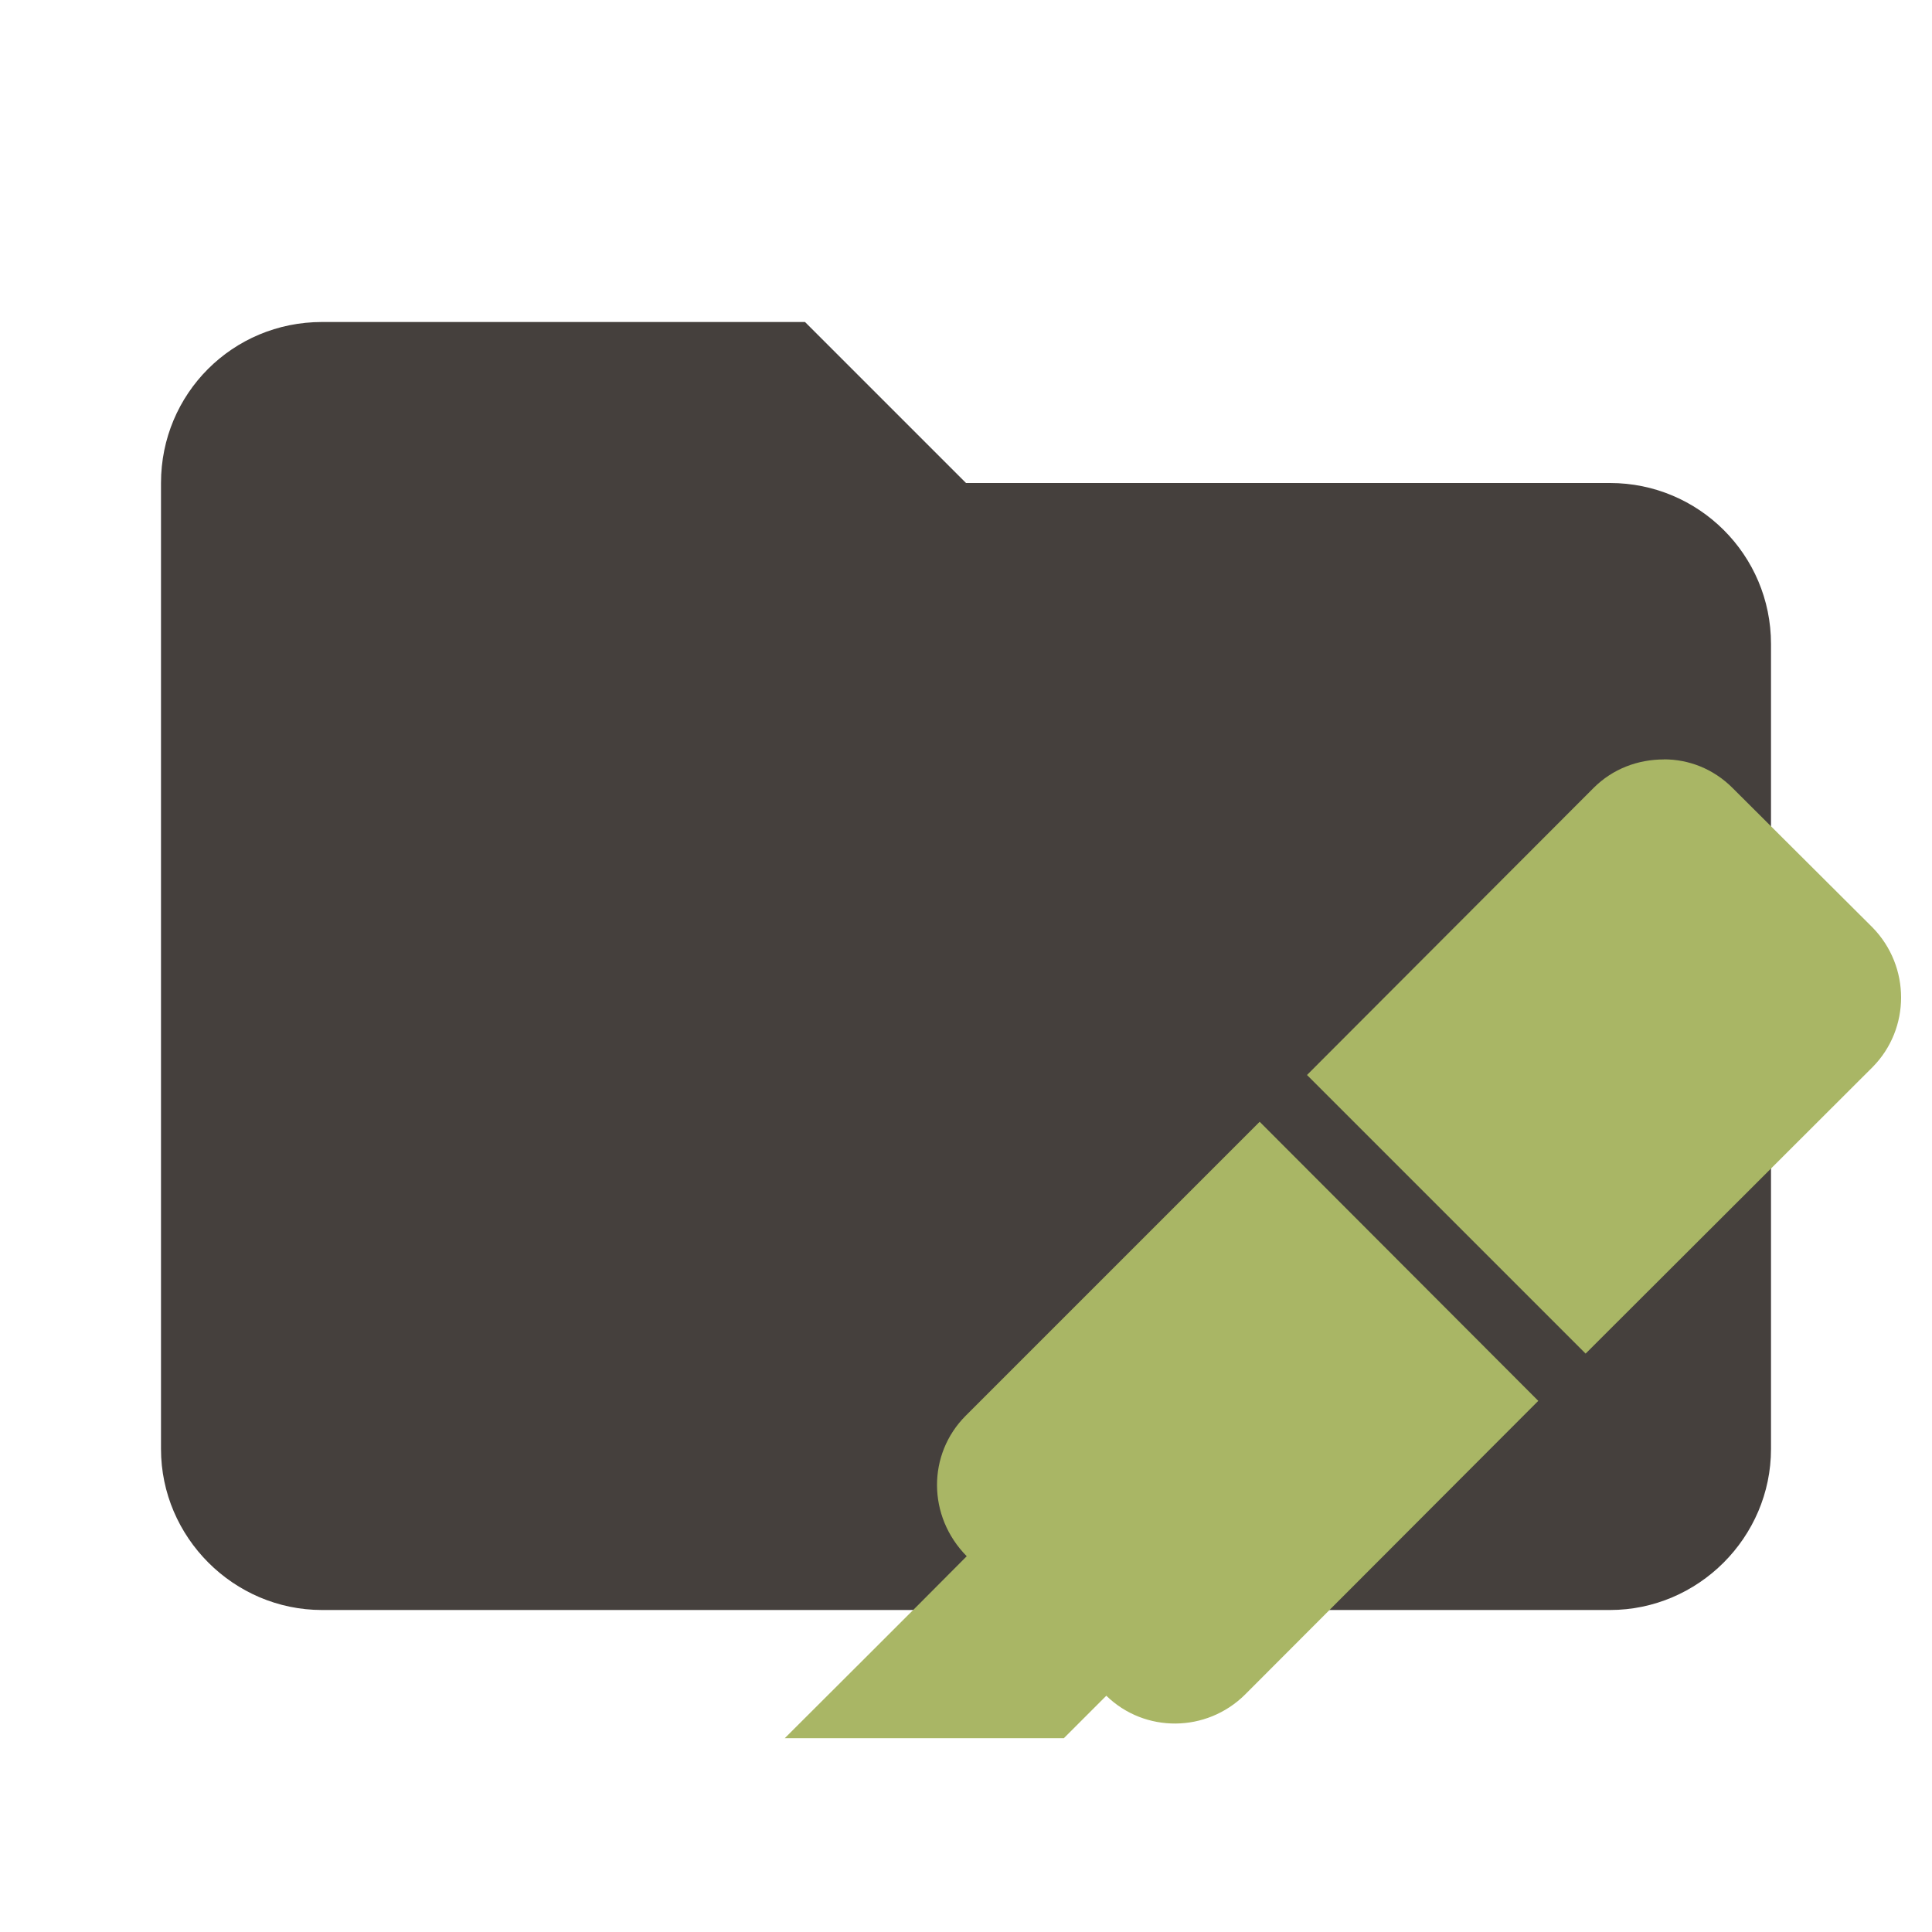
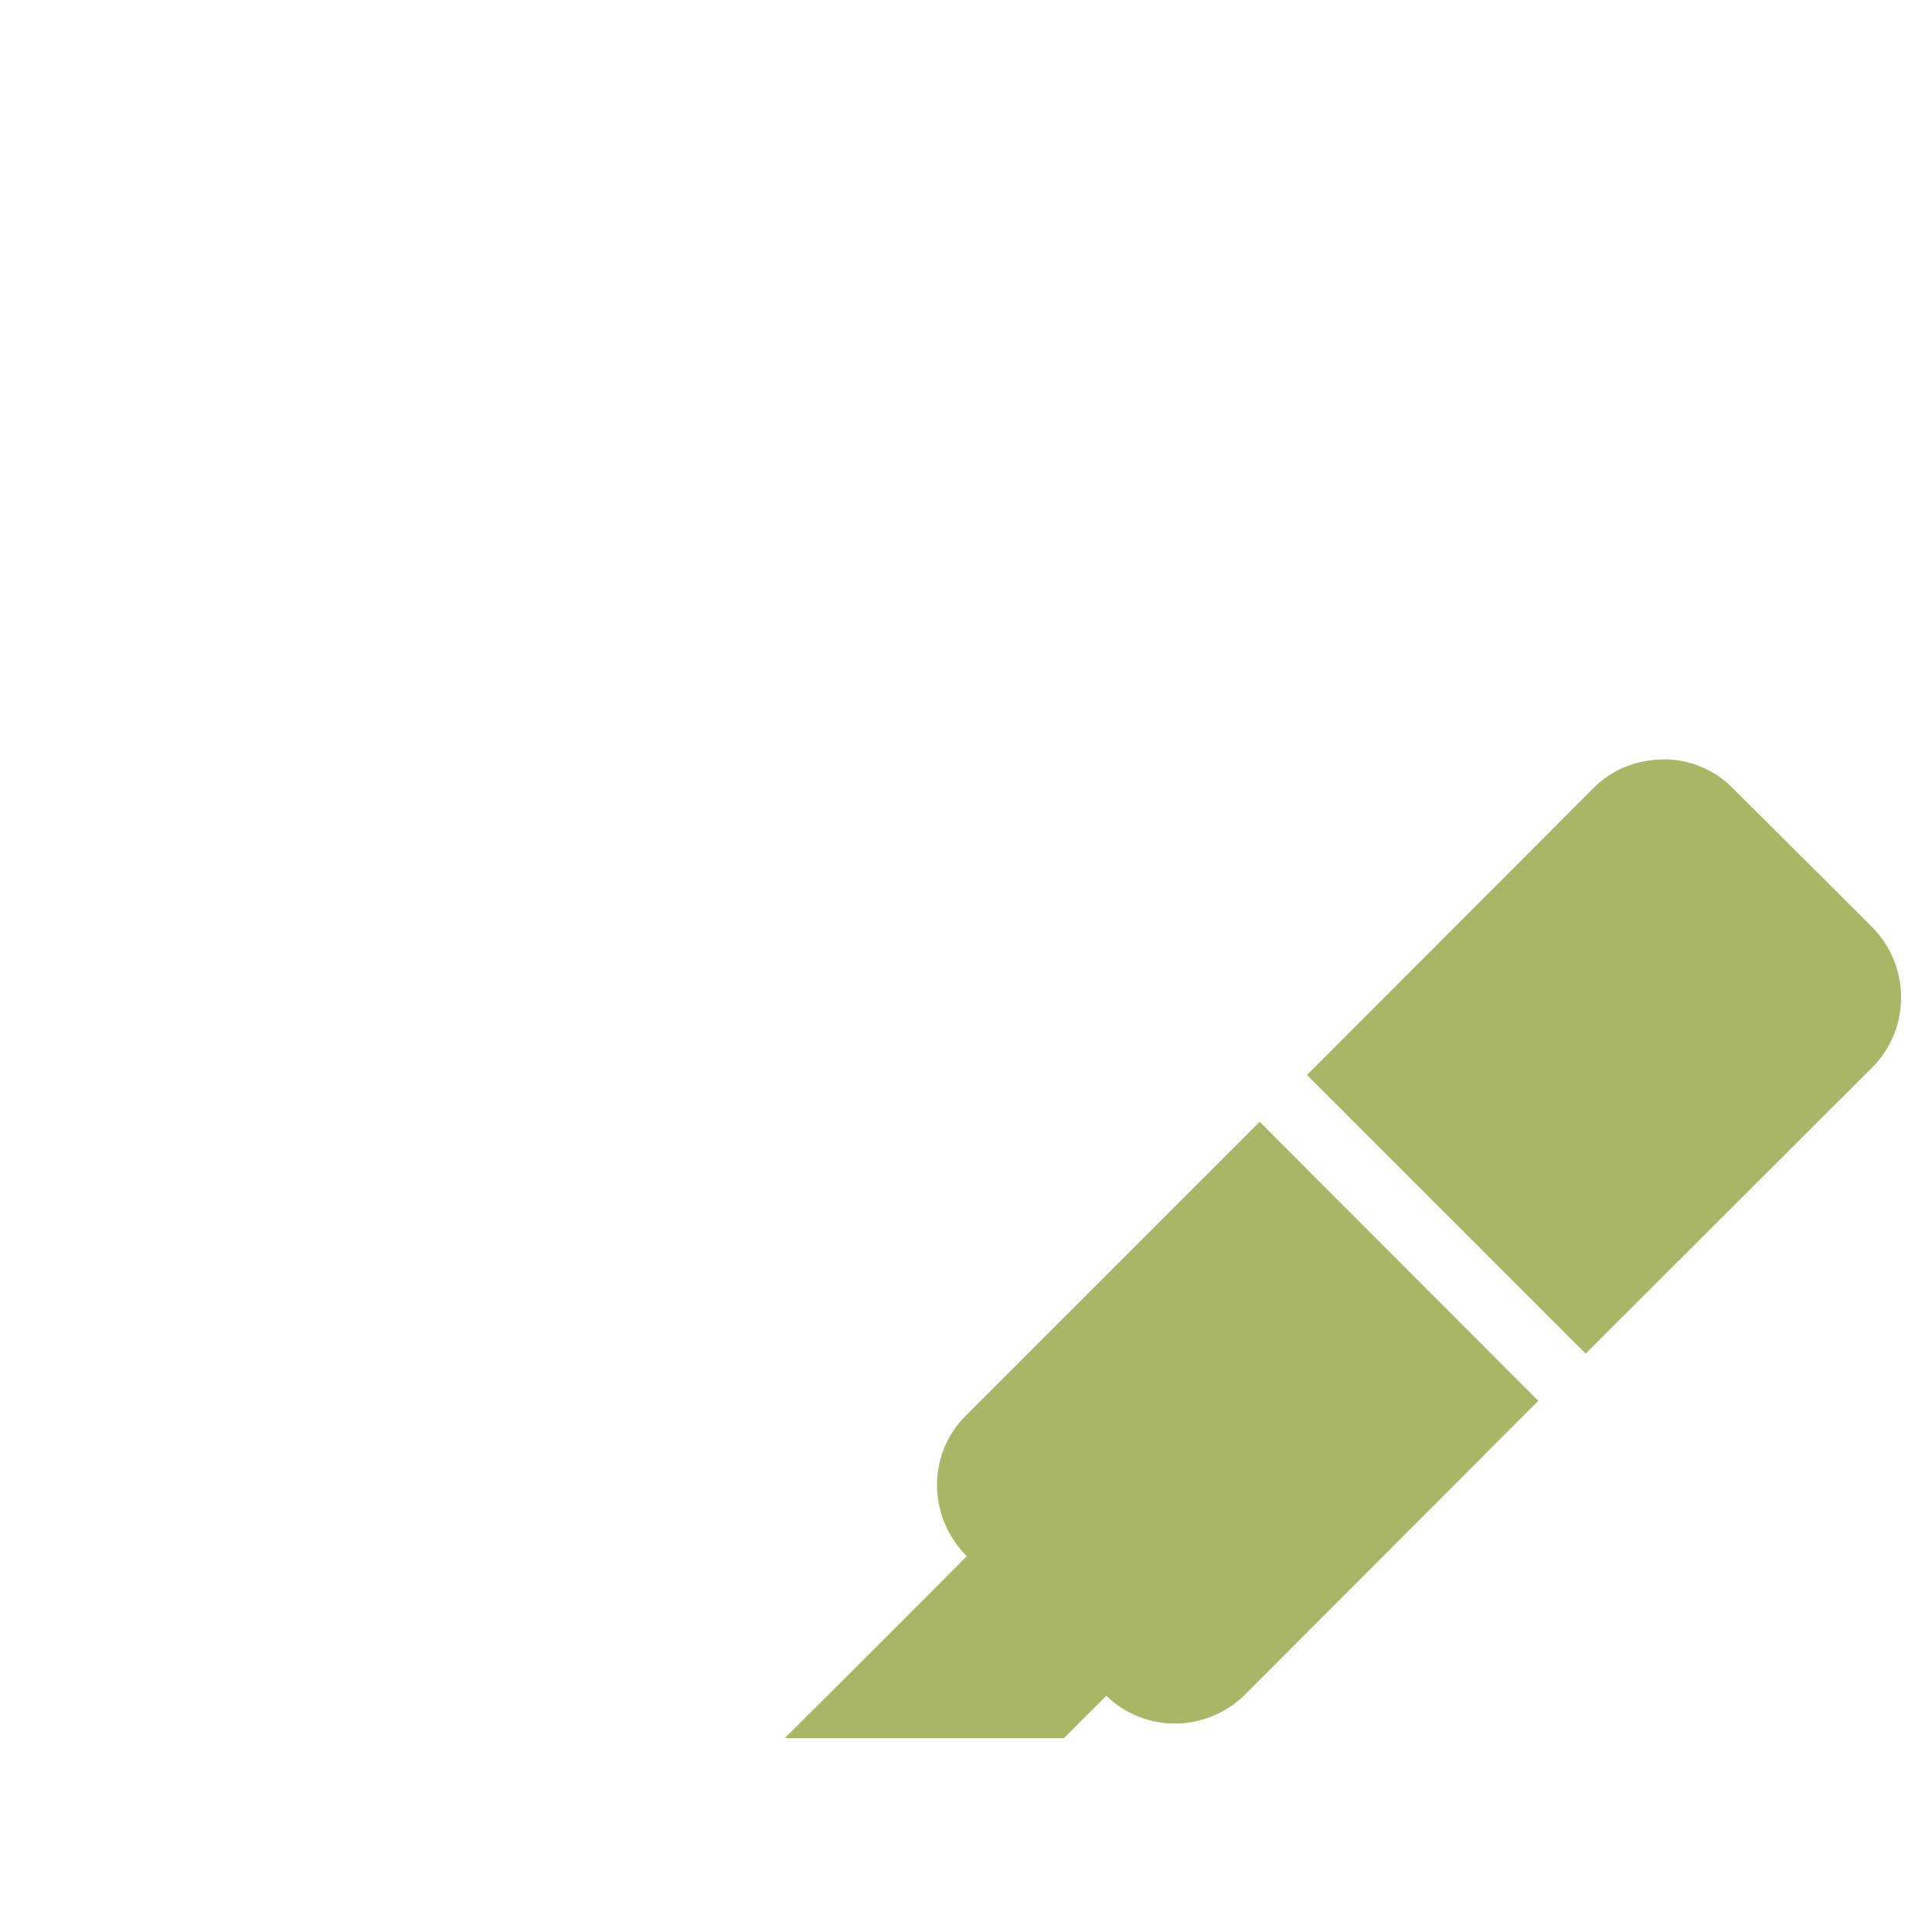
<svg xmlns="http://www.w3.org/2000/svg" clip-rule="evenodd" fill-rule="evenodd" stroke-linejoin="round" stroke-miterlimit="1.414" version="1.1" viewBox="0 0 24 24" xml:space="preserve">
-   <path d="m10 4h-6c-1.11 0-2 .89-2 2v12c0 1.097.903 2 2 2h16c1.097 0 2-.903 2-2v-10c0-1.11-.9-2-2-2h-8l-2-2z" fill="#e57373" fill-rule="nonzero" style="fill:#45403d" />
+   <path d="m10 4h-6c-1.11 0-2 .89-2 2v12c0 1.097.903 2 2 2h16c1.097 0 2-.903 2-2v-10c0-1.11-.9-2-2-2h-8l-2-2z" fill="transparent" fill-rule="nonzero" stroke="rgba(255, 255, 255, 0.4)" />
  <path d="m20.671 9.434c-.325 0-.637.116-.876.355l-3.559 3.565 3.461 3.461 3.565-3.559c.472-.478.472-1.25 0-1.734l-1.74-1.734c-.239-.239-.545-.355-.851-.355m-5.023 4.502-3.651 3.651c-.478.478-.478 1.25.012 1.746-.747.753-1.507 1.507-2.26 2.26h3.467l.527-.527c.478.466 1.244.459 1.721-.012l3.645-3.651" style="fill:#a9b665;stroke-width:.613" />
</svg>
